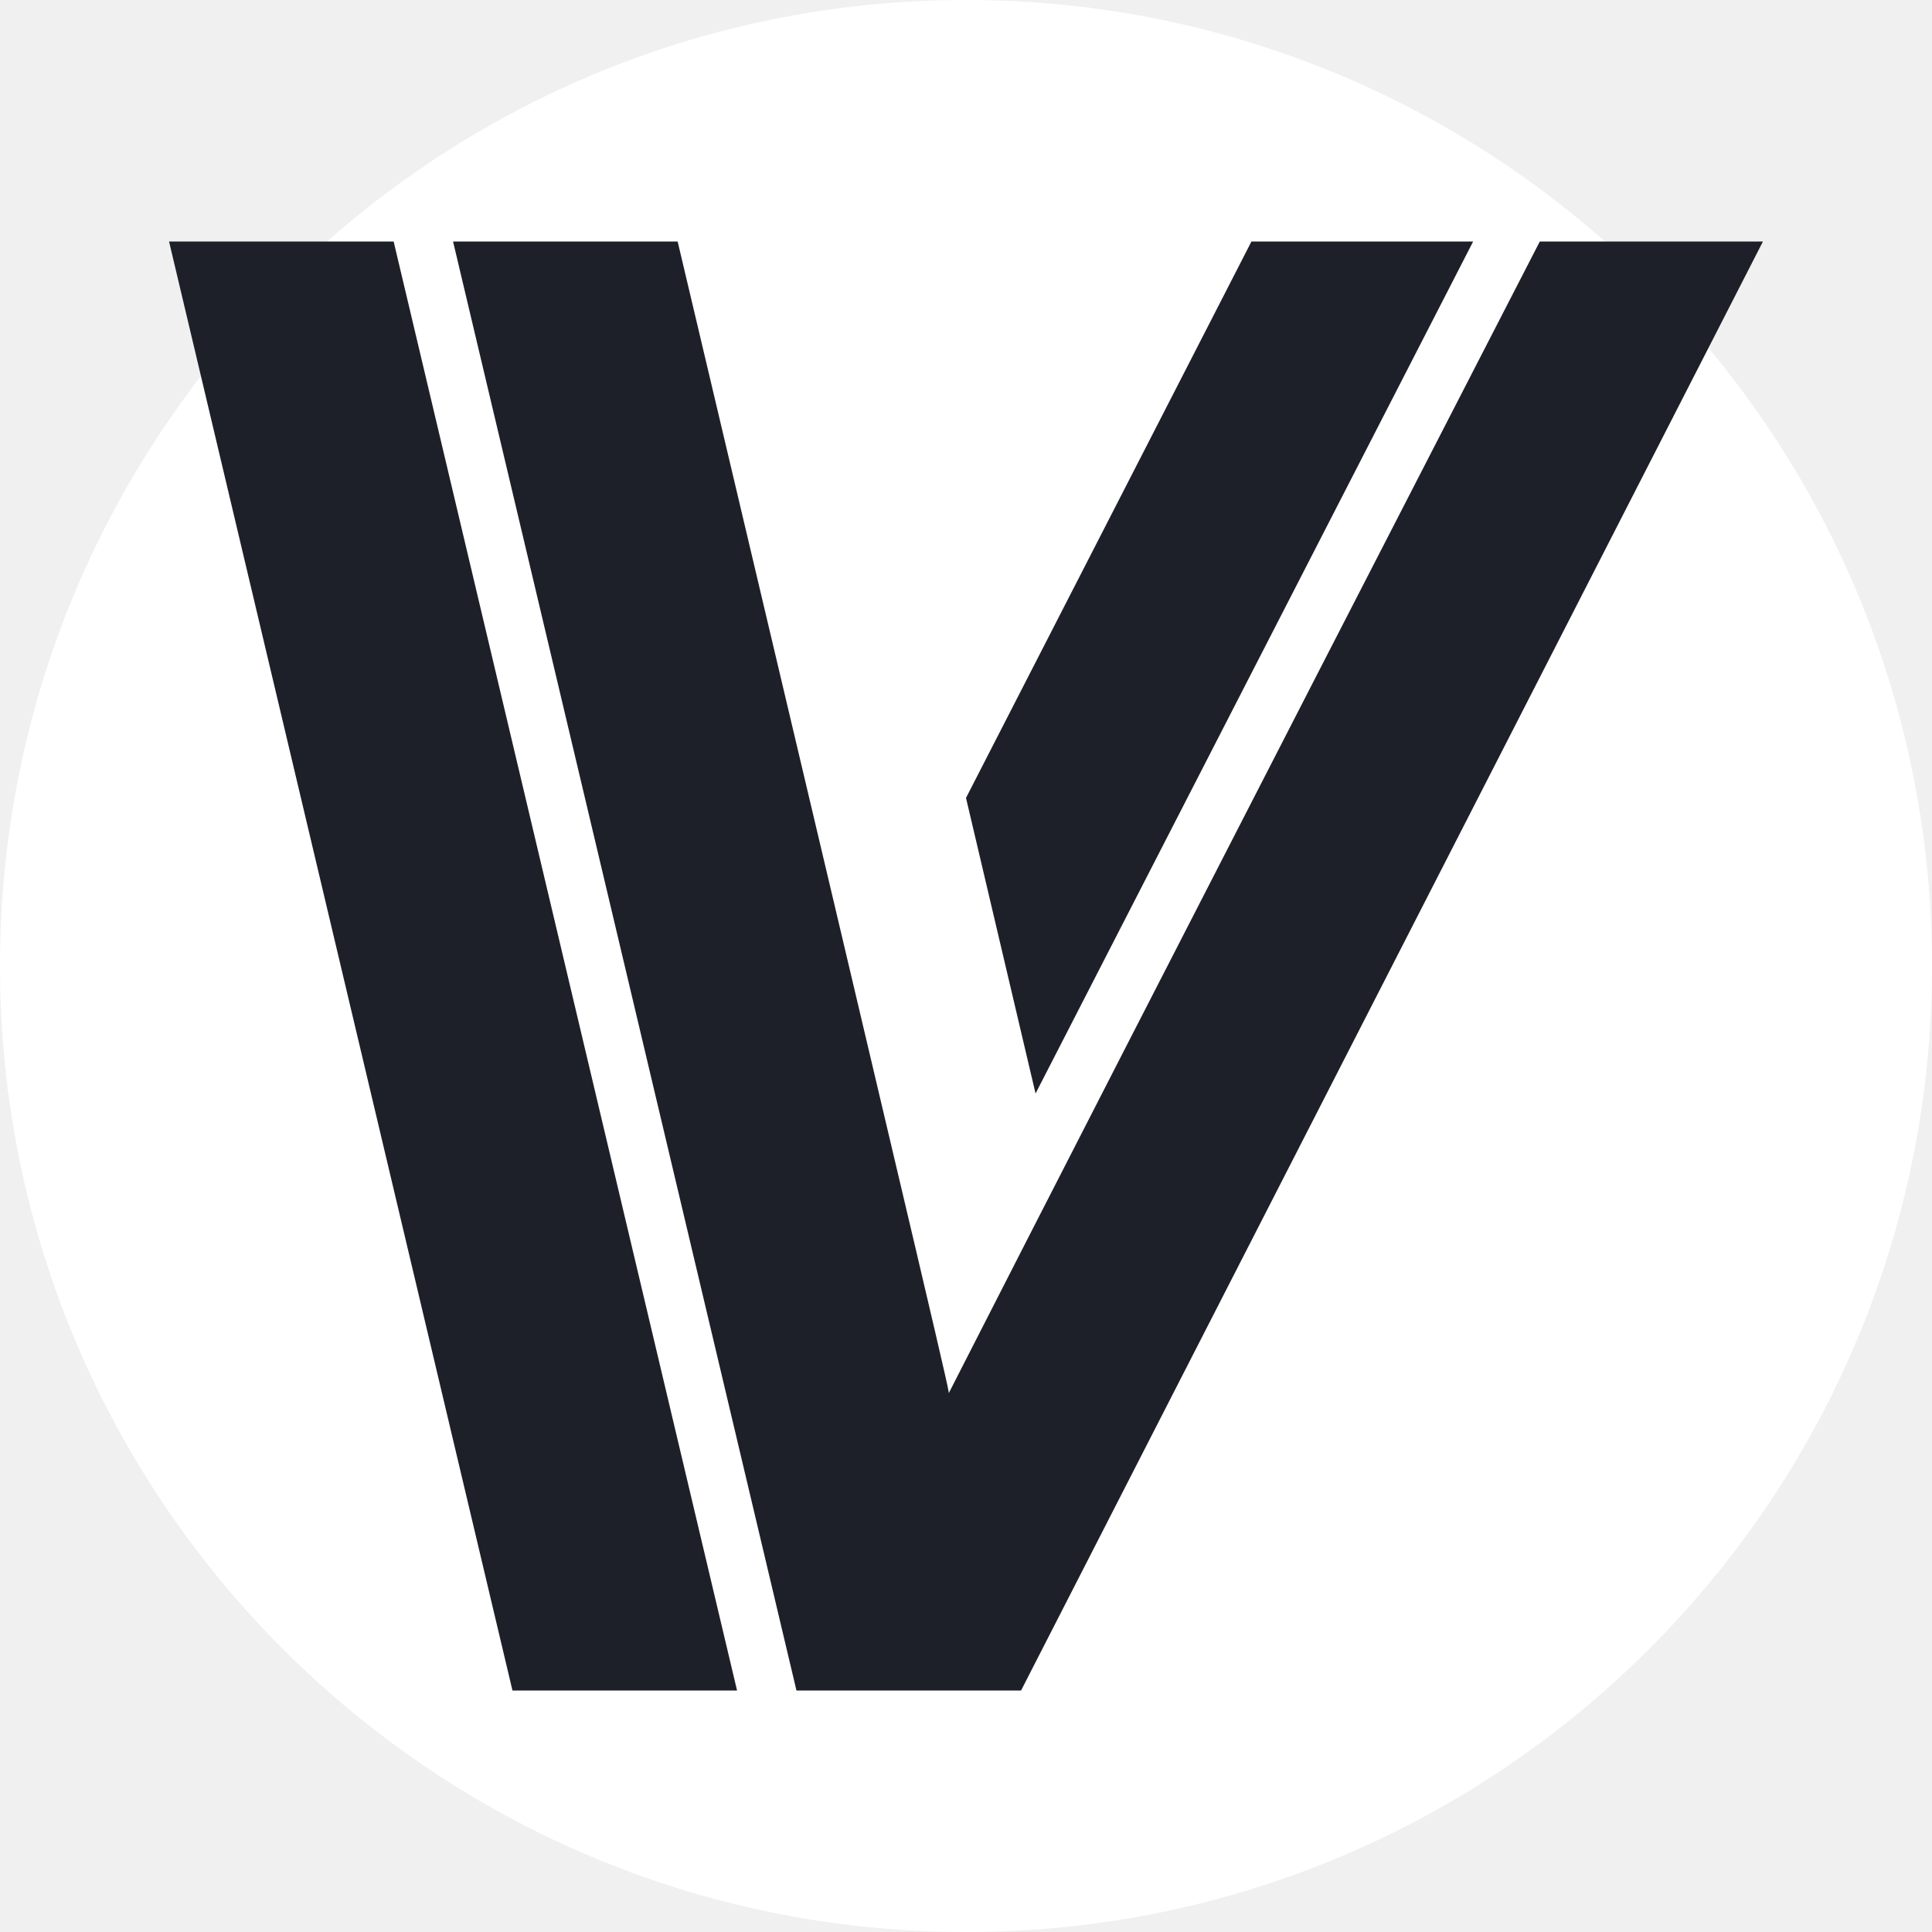
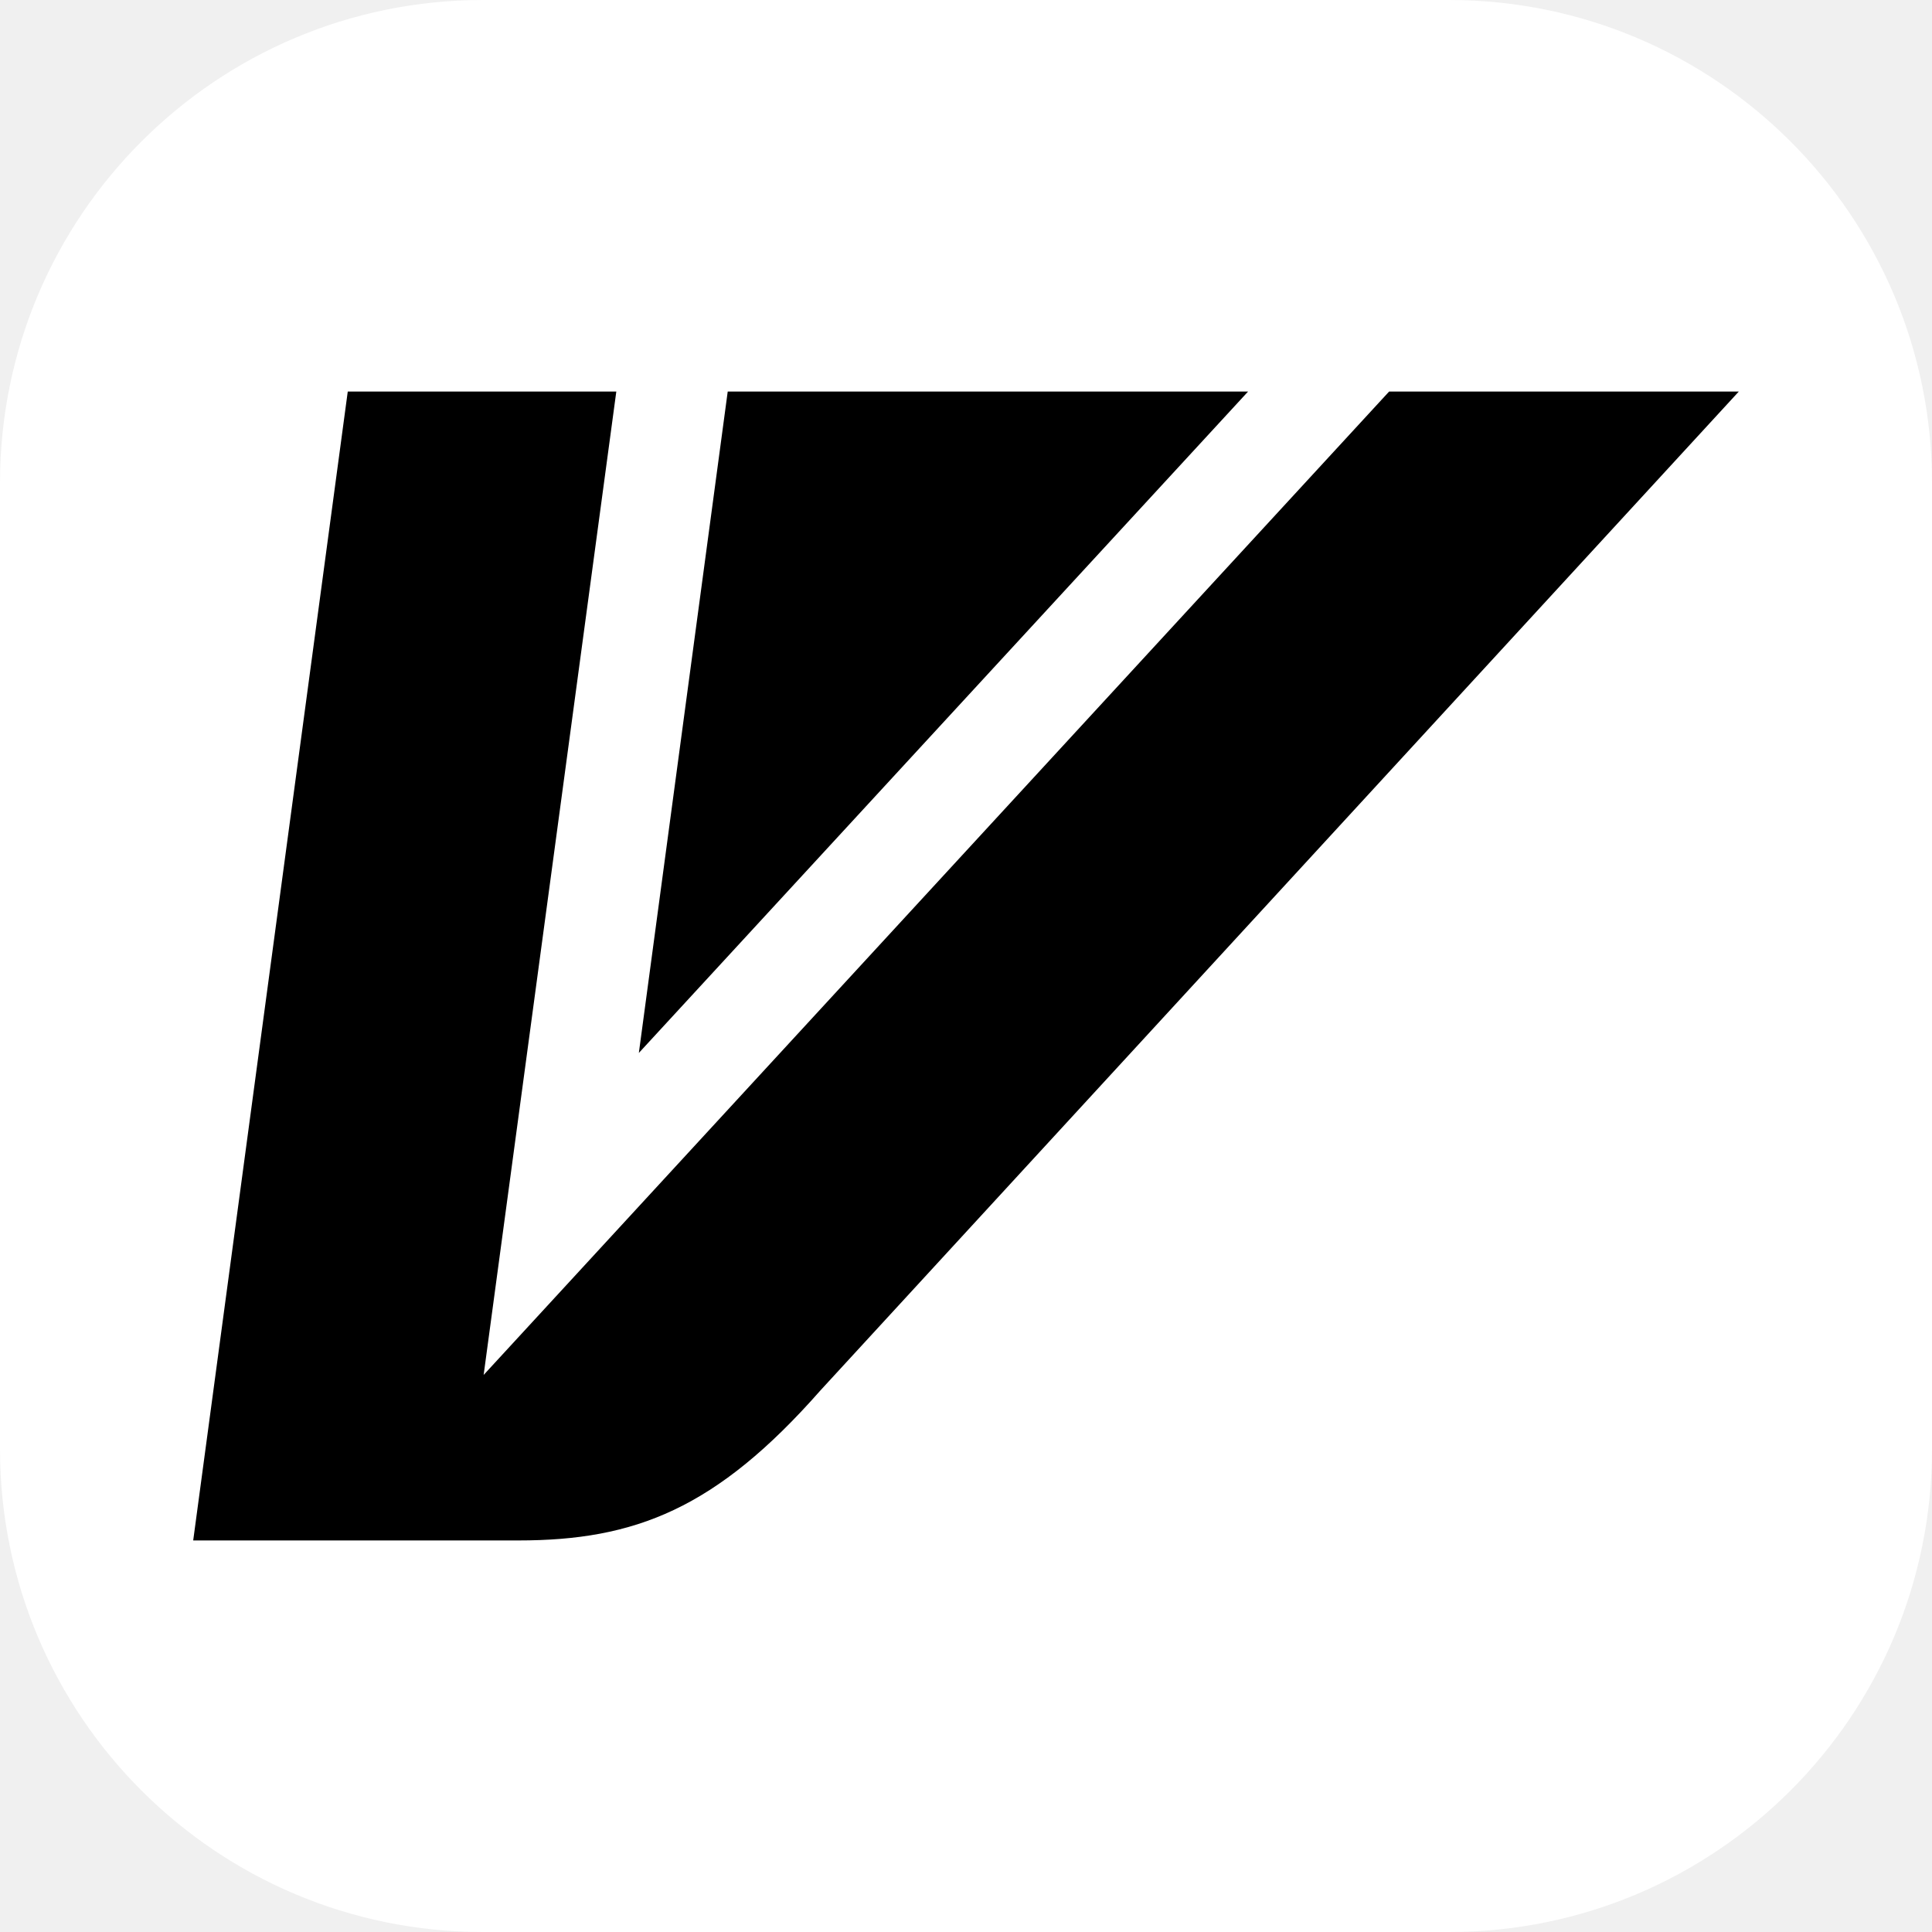
<svg xmlns="http://www.w3.org/2000/svg" version="1.1" width="1000" height="1000">
-   <rect width="1000" height="1000" rx="500" ry="500" fill="#ffffff" />
-   <g transform="matrix(7.5,0,0,7.5,50,50)">
-     <svg version="1.1" width="120" height="120">
-       <svg version="1.1" id="Layer_1" x="0px" y="0px" viewBox="0 0 120 120" style="enable-background:new 0 0 120 120;" xml:space="preserve">
+   <g clip-path="url(#SvgjsClipPath1185)">
+     <rect width="1000" height="1000" fill="#ffffff" />
+     <g transform="matrix(3.333333,0,0,3.333333,100,100)">
+       <svg version="1.1" id="Layer_1" x="0px" y="0px" viewBox="0 0 240 240" style="enable-background:new 0 0 240 240;" xml:space="preserve" width="240" height="240">
        <style type="text/css">
- 	.st0{fill:#1E2029;stroke:#FFFFFF;stroke-width:0.25;stroke-miterlimit:10;}
- 	.st1{fill:#1E2029;}
+ 	.st0{fill:#000000;}
</style>
-         <path class="st0" d="M51.9,92.6" />
-         <path class="st1" d="M95,17.1" />
-         <path class="st1" d="M81.8,17.1" />
-         <path class="st1" d="M47.8,82.3" />
-         <polygon class="st1" points="95,10 79.7,10 60,48.4 64.8,68.8 " />
-         <g>
-           <path class="st1" d="M40.1,10H24.6l0,0l23.7,100h8.5h7l0,0L115,10H99.6c0,0-27.6,53.6-40.8,79.5C58.9,89.5,58.9,89.5,40.1,10z" />
-         </g>
-         <polygon class="st1" points="28.7,110 5,10 20.5,10 44.2,110 " />
+         <path class="st0" d="M185.7,30.8H240L97.4,185.9c-16.2,18.4-28.8,23.3-46.9,23.3H0L24,30.8h41.7L45.1,183.5 M83,30.8L69.2,133.5  l94.6-102.7C163.8,30.8,83,30.8,83,30.8z" />
      </svg>
-     </svg>
+     </g>
  </g>
+   <defs>
+     <clipPath id="SvgjsClipPath1185">
+       <rect width="1000" height="1000" x="0" y="0" rx="250" ry="250" />
+     </clipPath>
+   </defs>
</svg>
